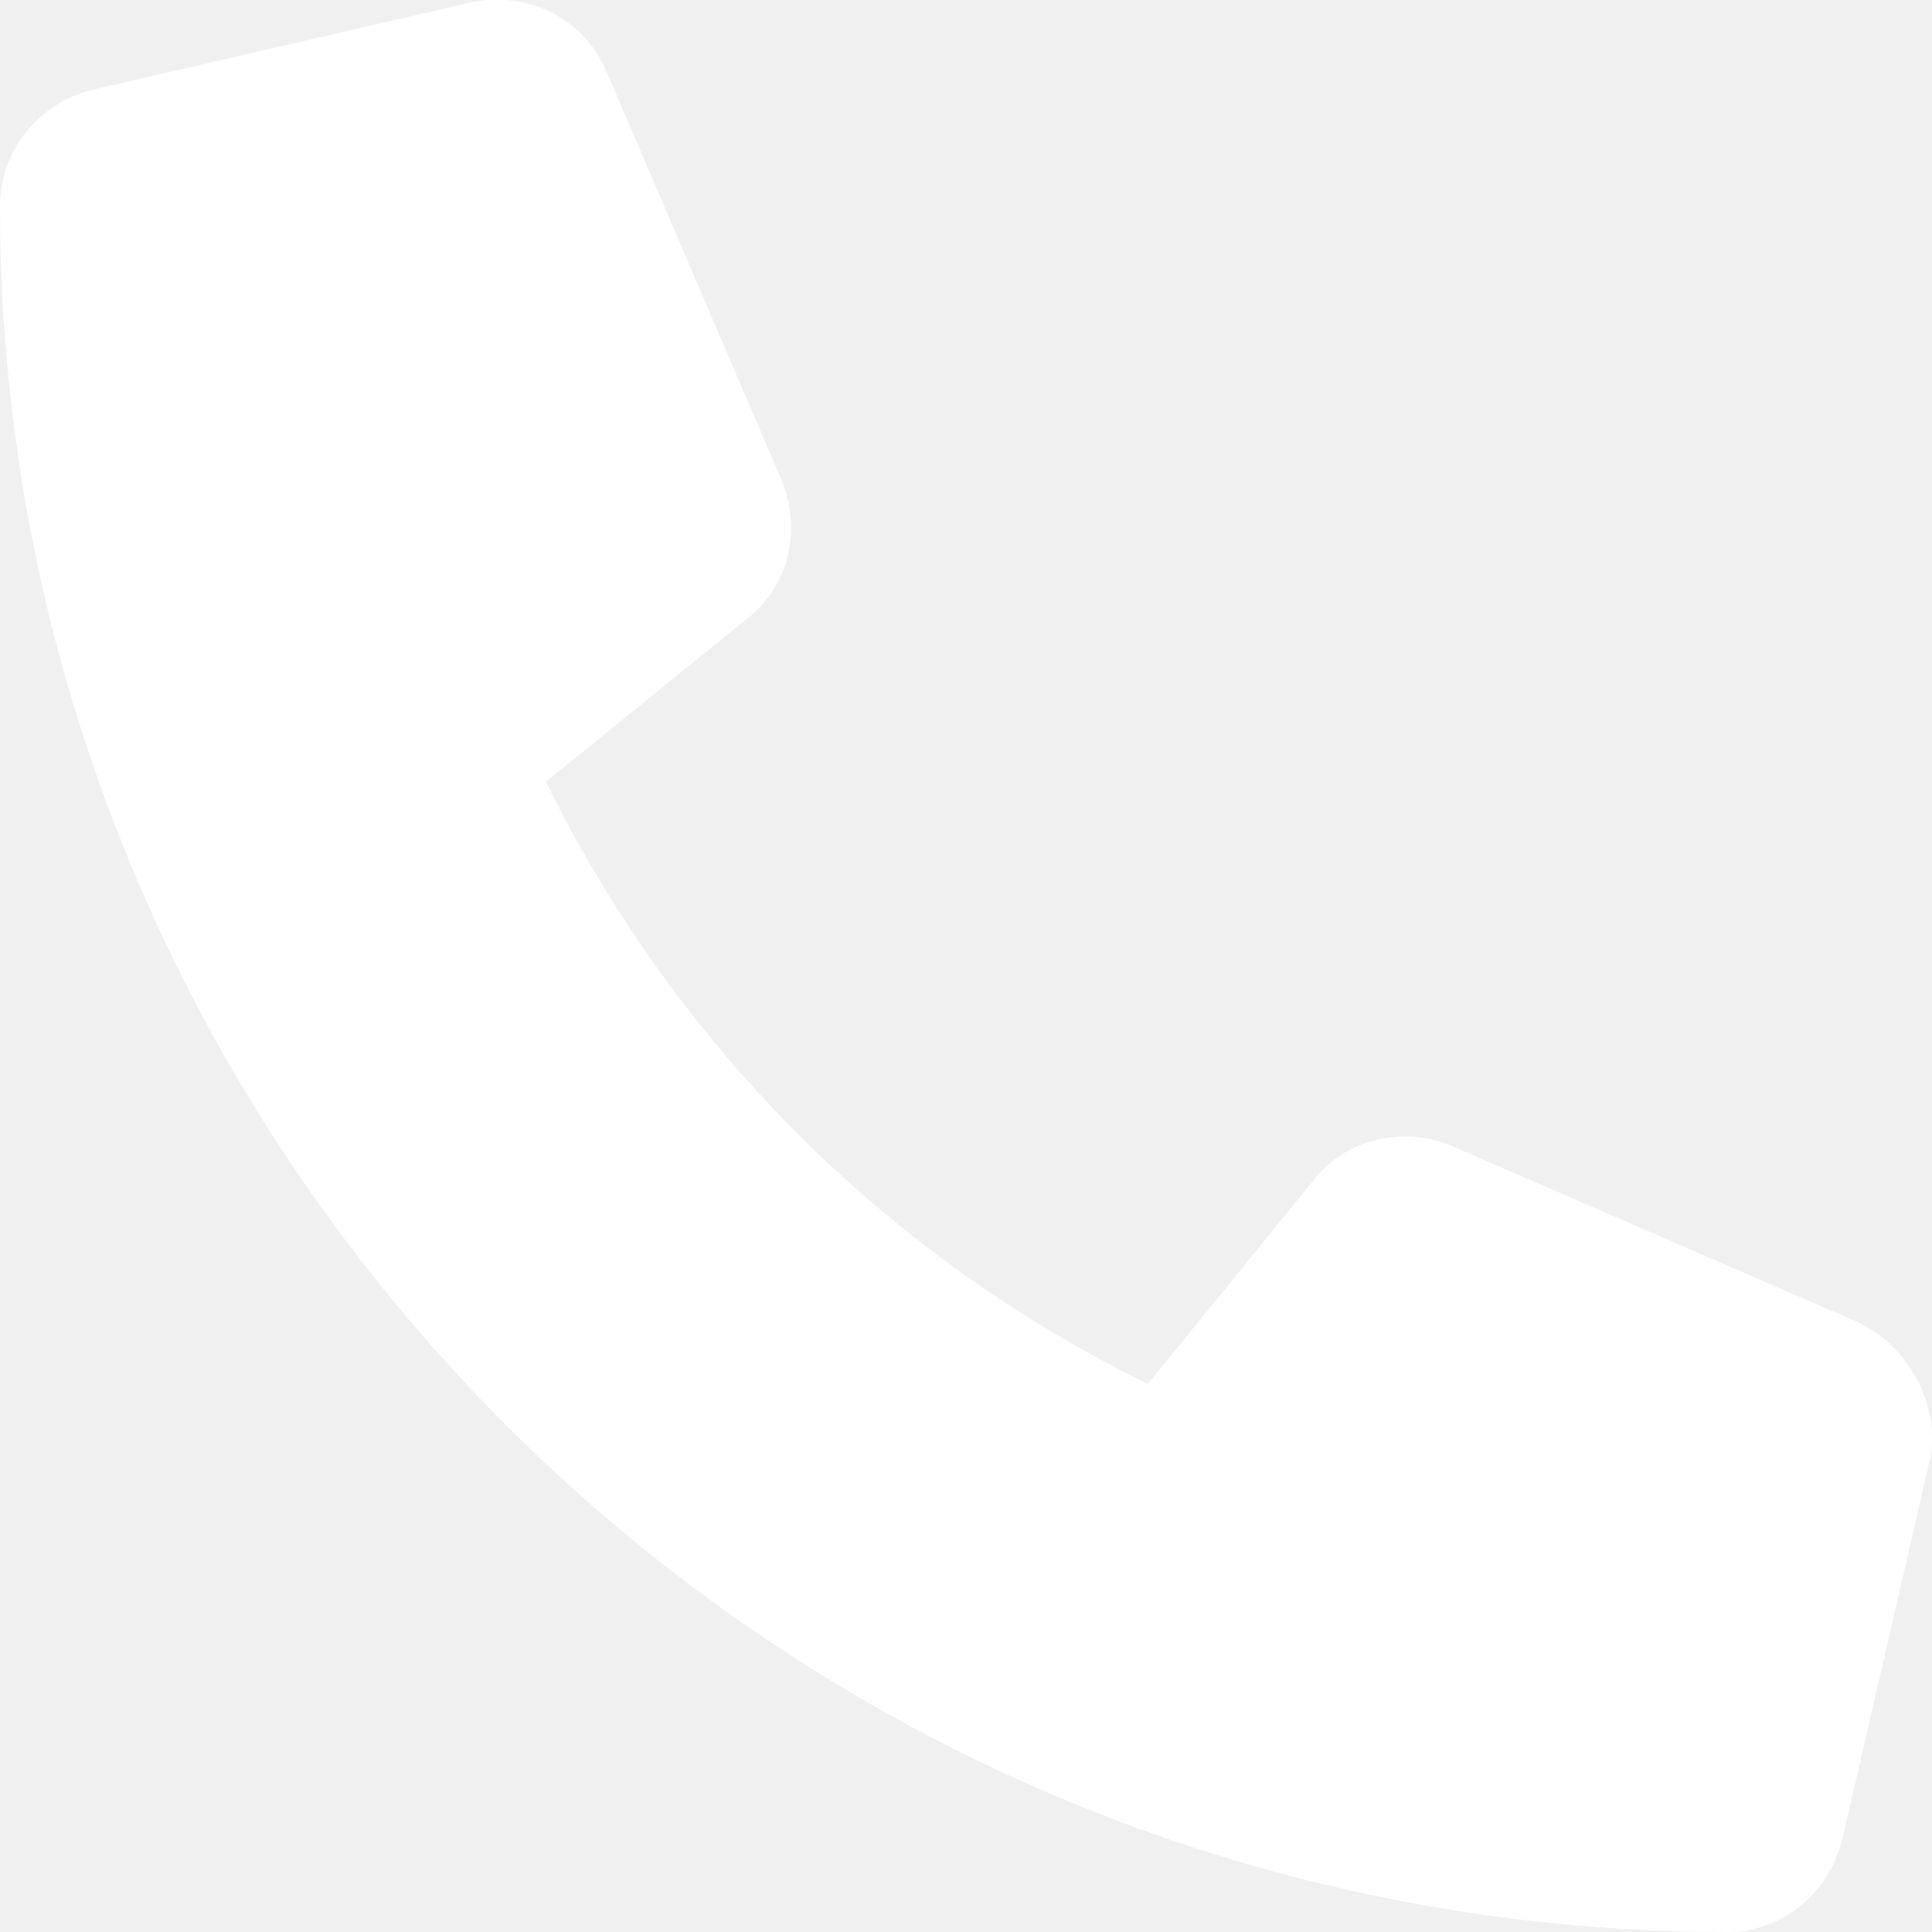
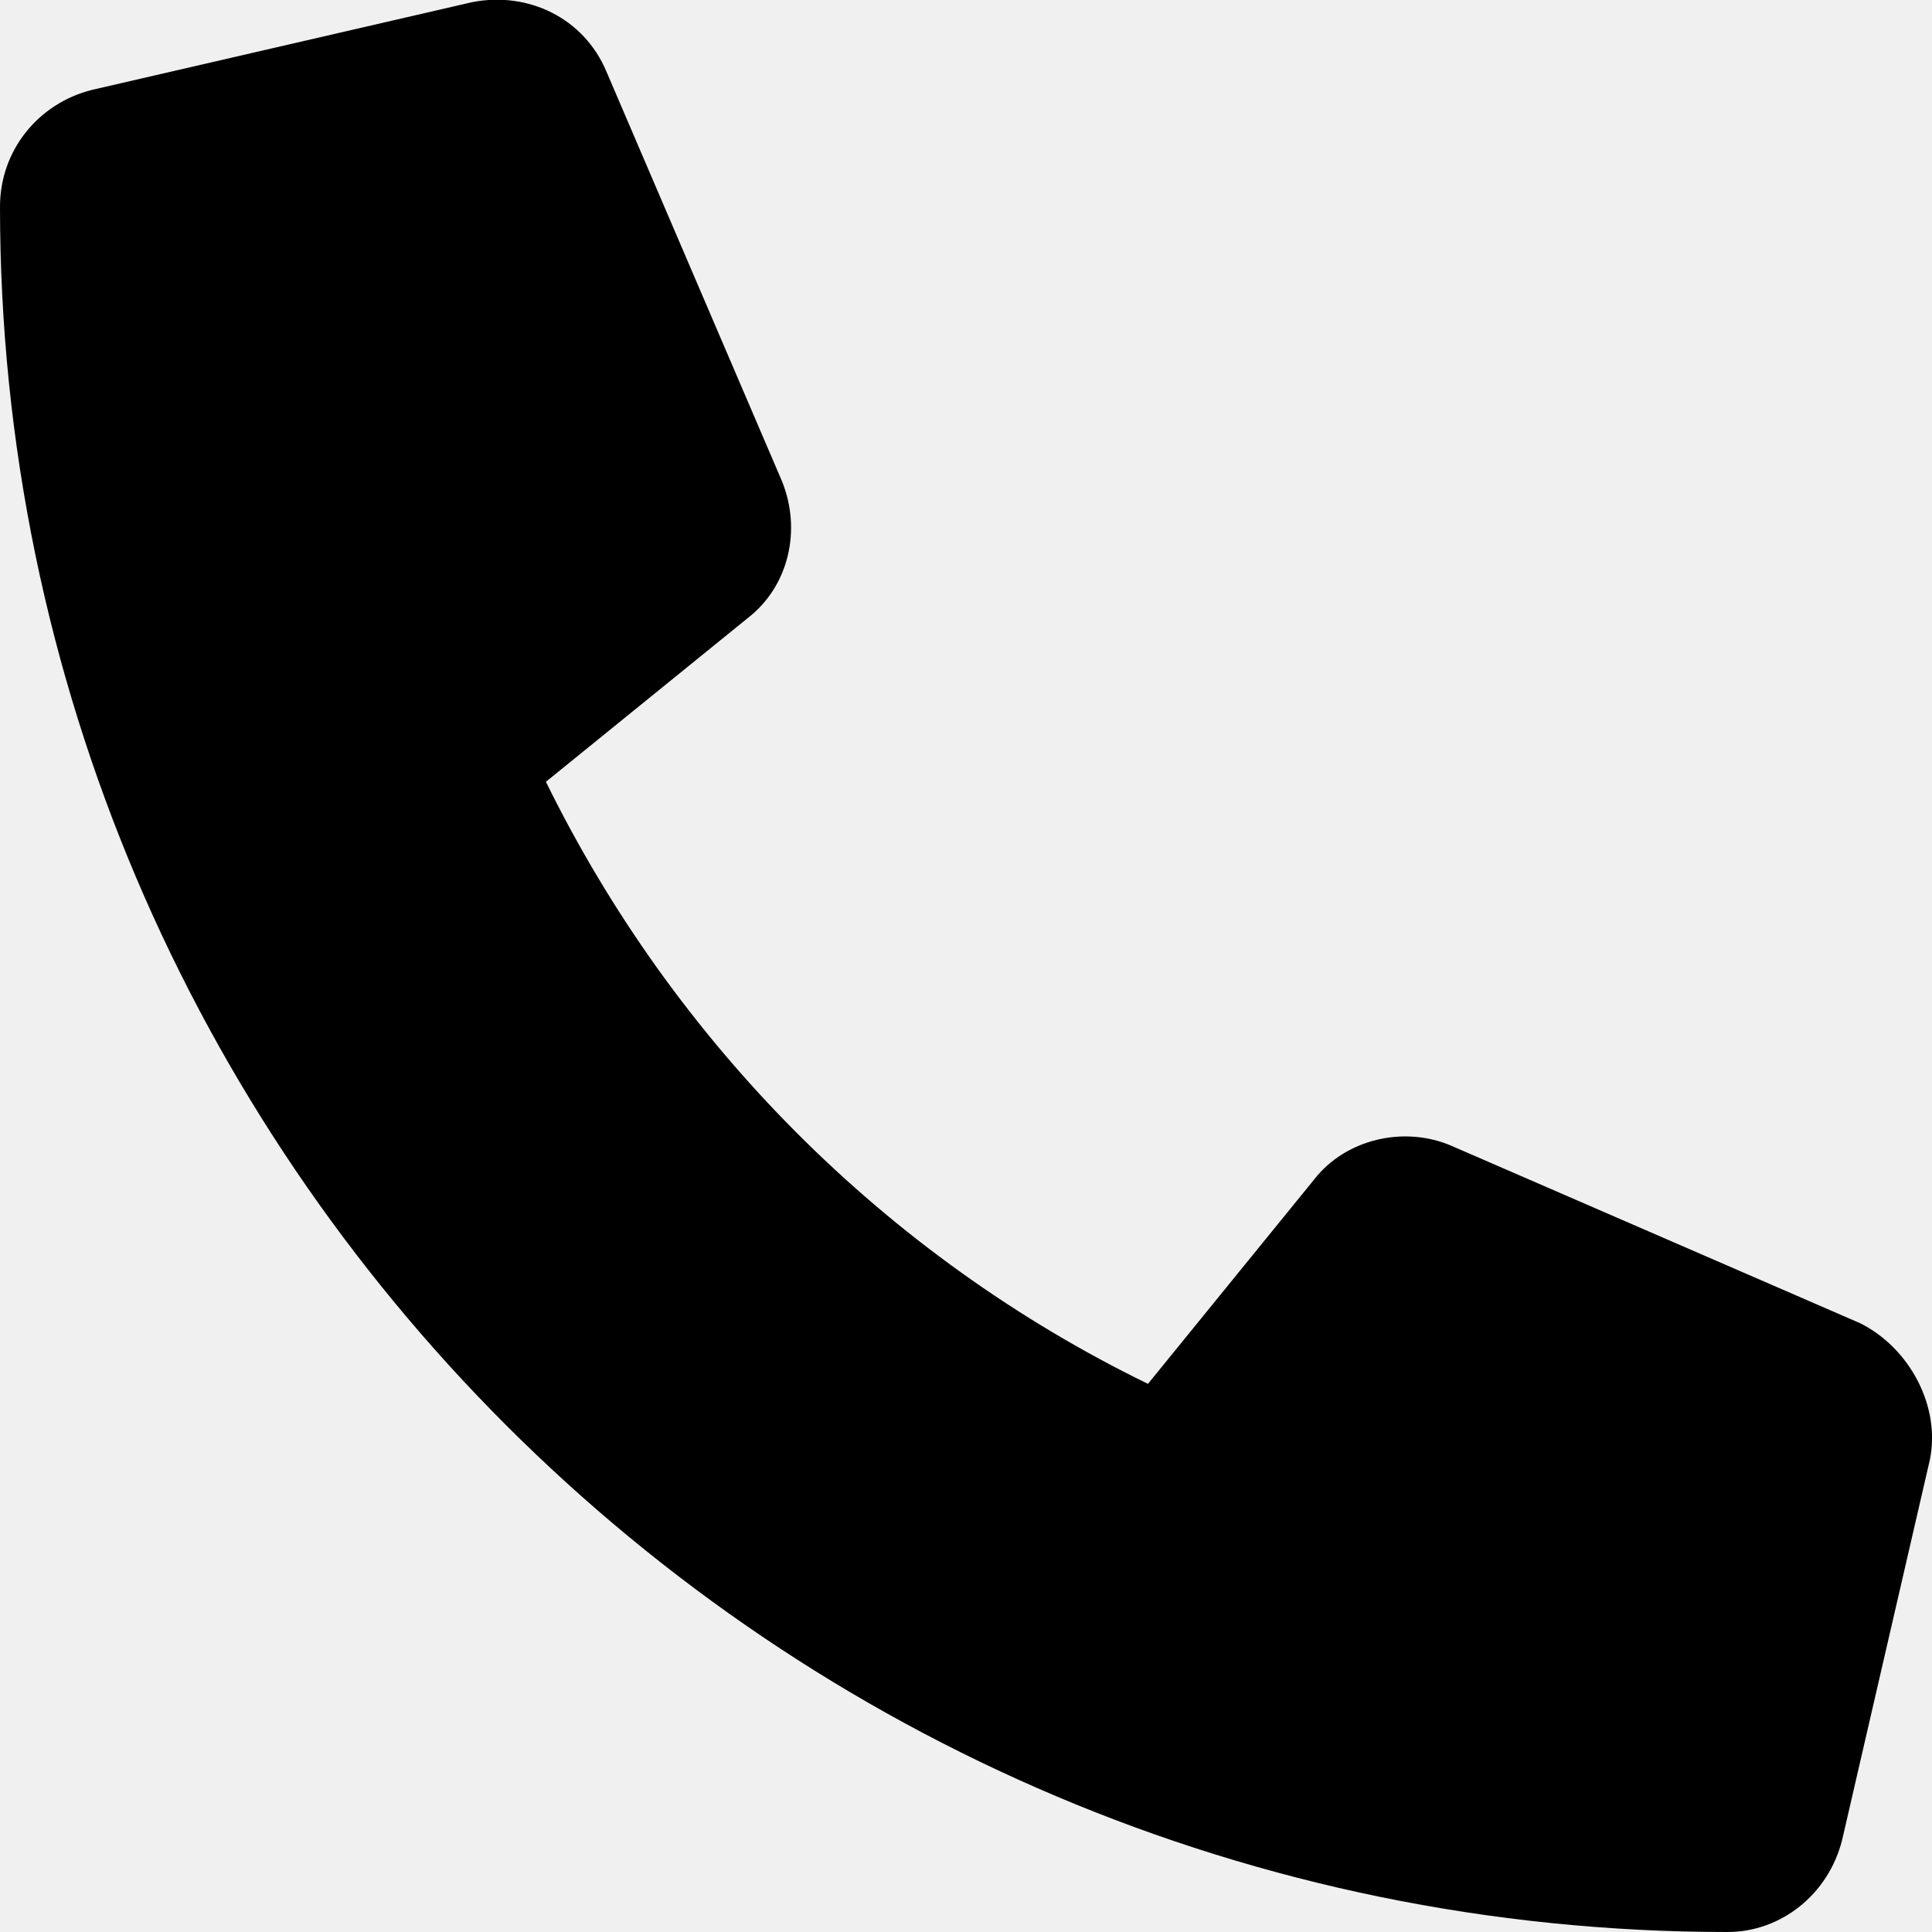
<svg xmlns="http://www.w3.org/2000/svg" version="1.2" viewBox="0 0 86 86" width="86" height="86">
  <style>
		.s0 { fill: #ffffff } 
	</style>
-   <path id="Layer" class="s0" d="m85.9 65l-3.9 16.9c-0.6 2.4-2.7 4.1-5.1 4.1-42.4 0-76.9-34.5-76.9-76.8 0-2.5 1.7-4.6 4.1-5.2l16.9-3.9c2.5-0.5 5 0.7 6 3.1l7.8 18.2c0.9 2.2 0.3 4.7-1.5 6.1l-9 7.3c5.7 11.6 15.1 21.1 26.8 26.8l7.4-9.1c1.4-1.8 4-2.4 6.1-1.5l18.2 7.9c2.2 1.1 3.6 3.7 3.1 6.1z" />
+   <path id="Layer" className="s0" d="m85.9 65l-3.9 16.9c-0.6 2.4-2.7 4.1-5.1 4.1-42.4 0-76.9-34.5-76.9-76.8 0-2.5 1.7-4.6 4.1-5.2l16.9-3.9c2.5-0.5 5 0.7 6 3.1l7.8 18.2c0.9 2.2 0.3 4.7-1.5 6.1l-9 7.3c5.7 11.6 15.1 21.1 26.8 26.8l7.4-9.1c1.4-1.8 4-2.4 6.1-1.5l18.2 7.9c2.2 1.1 3.6 3.7 3.1 6.1z" />
</svg>
